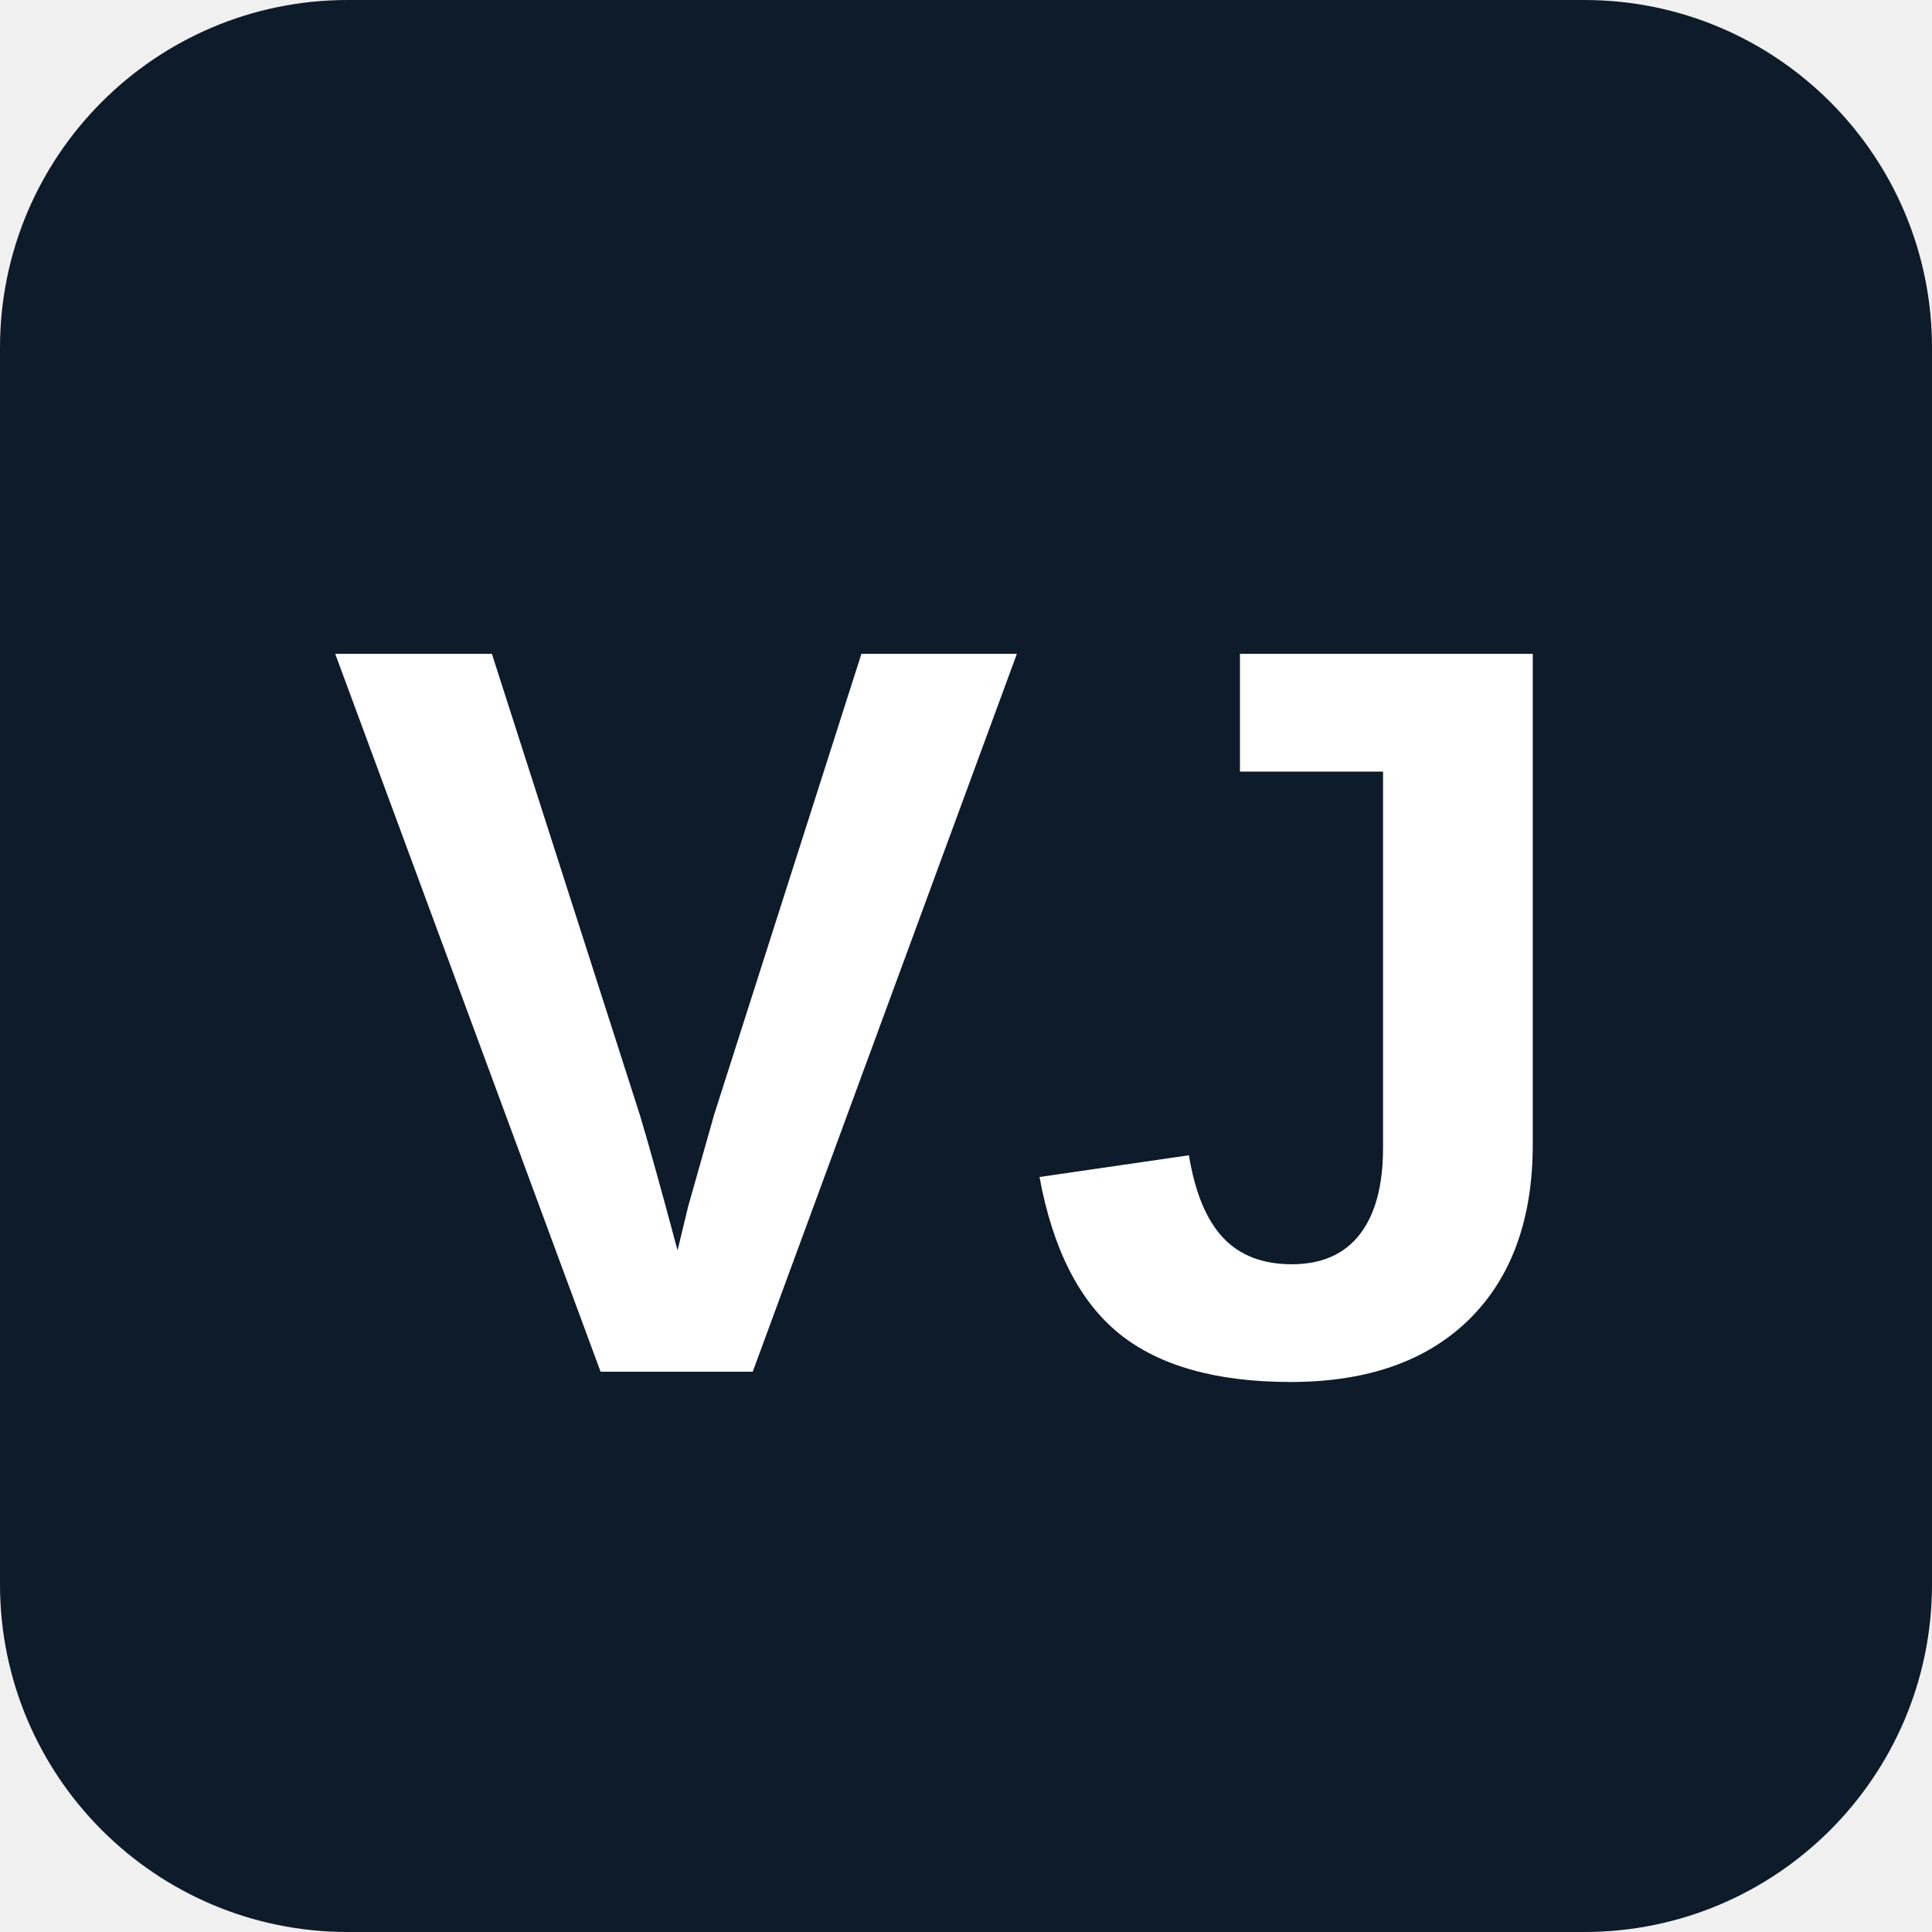
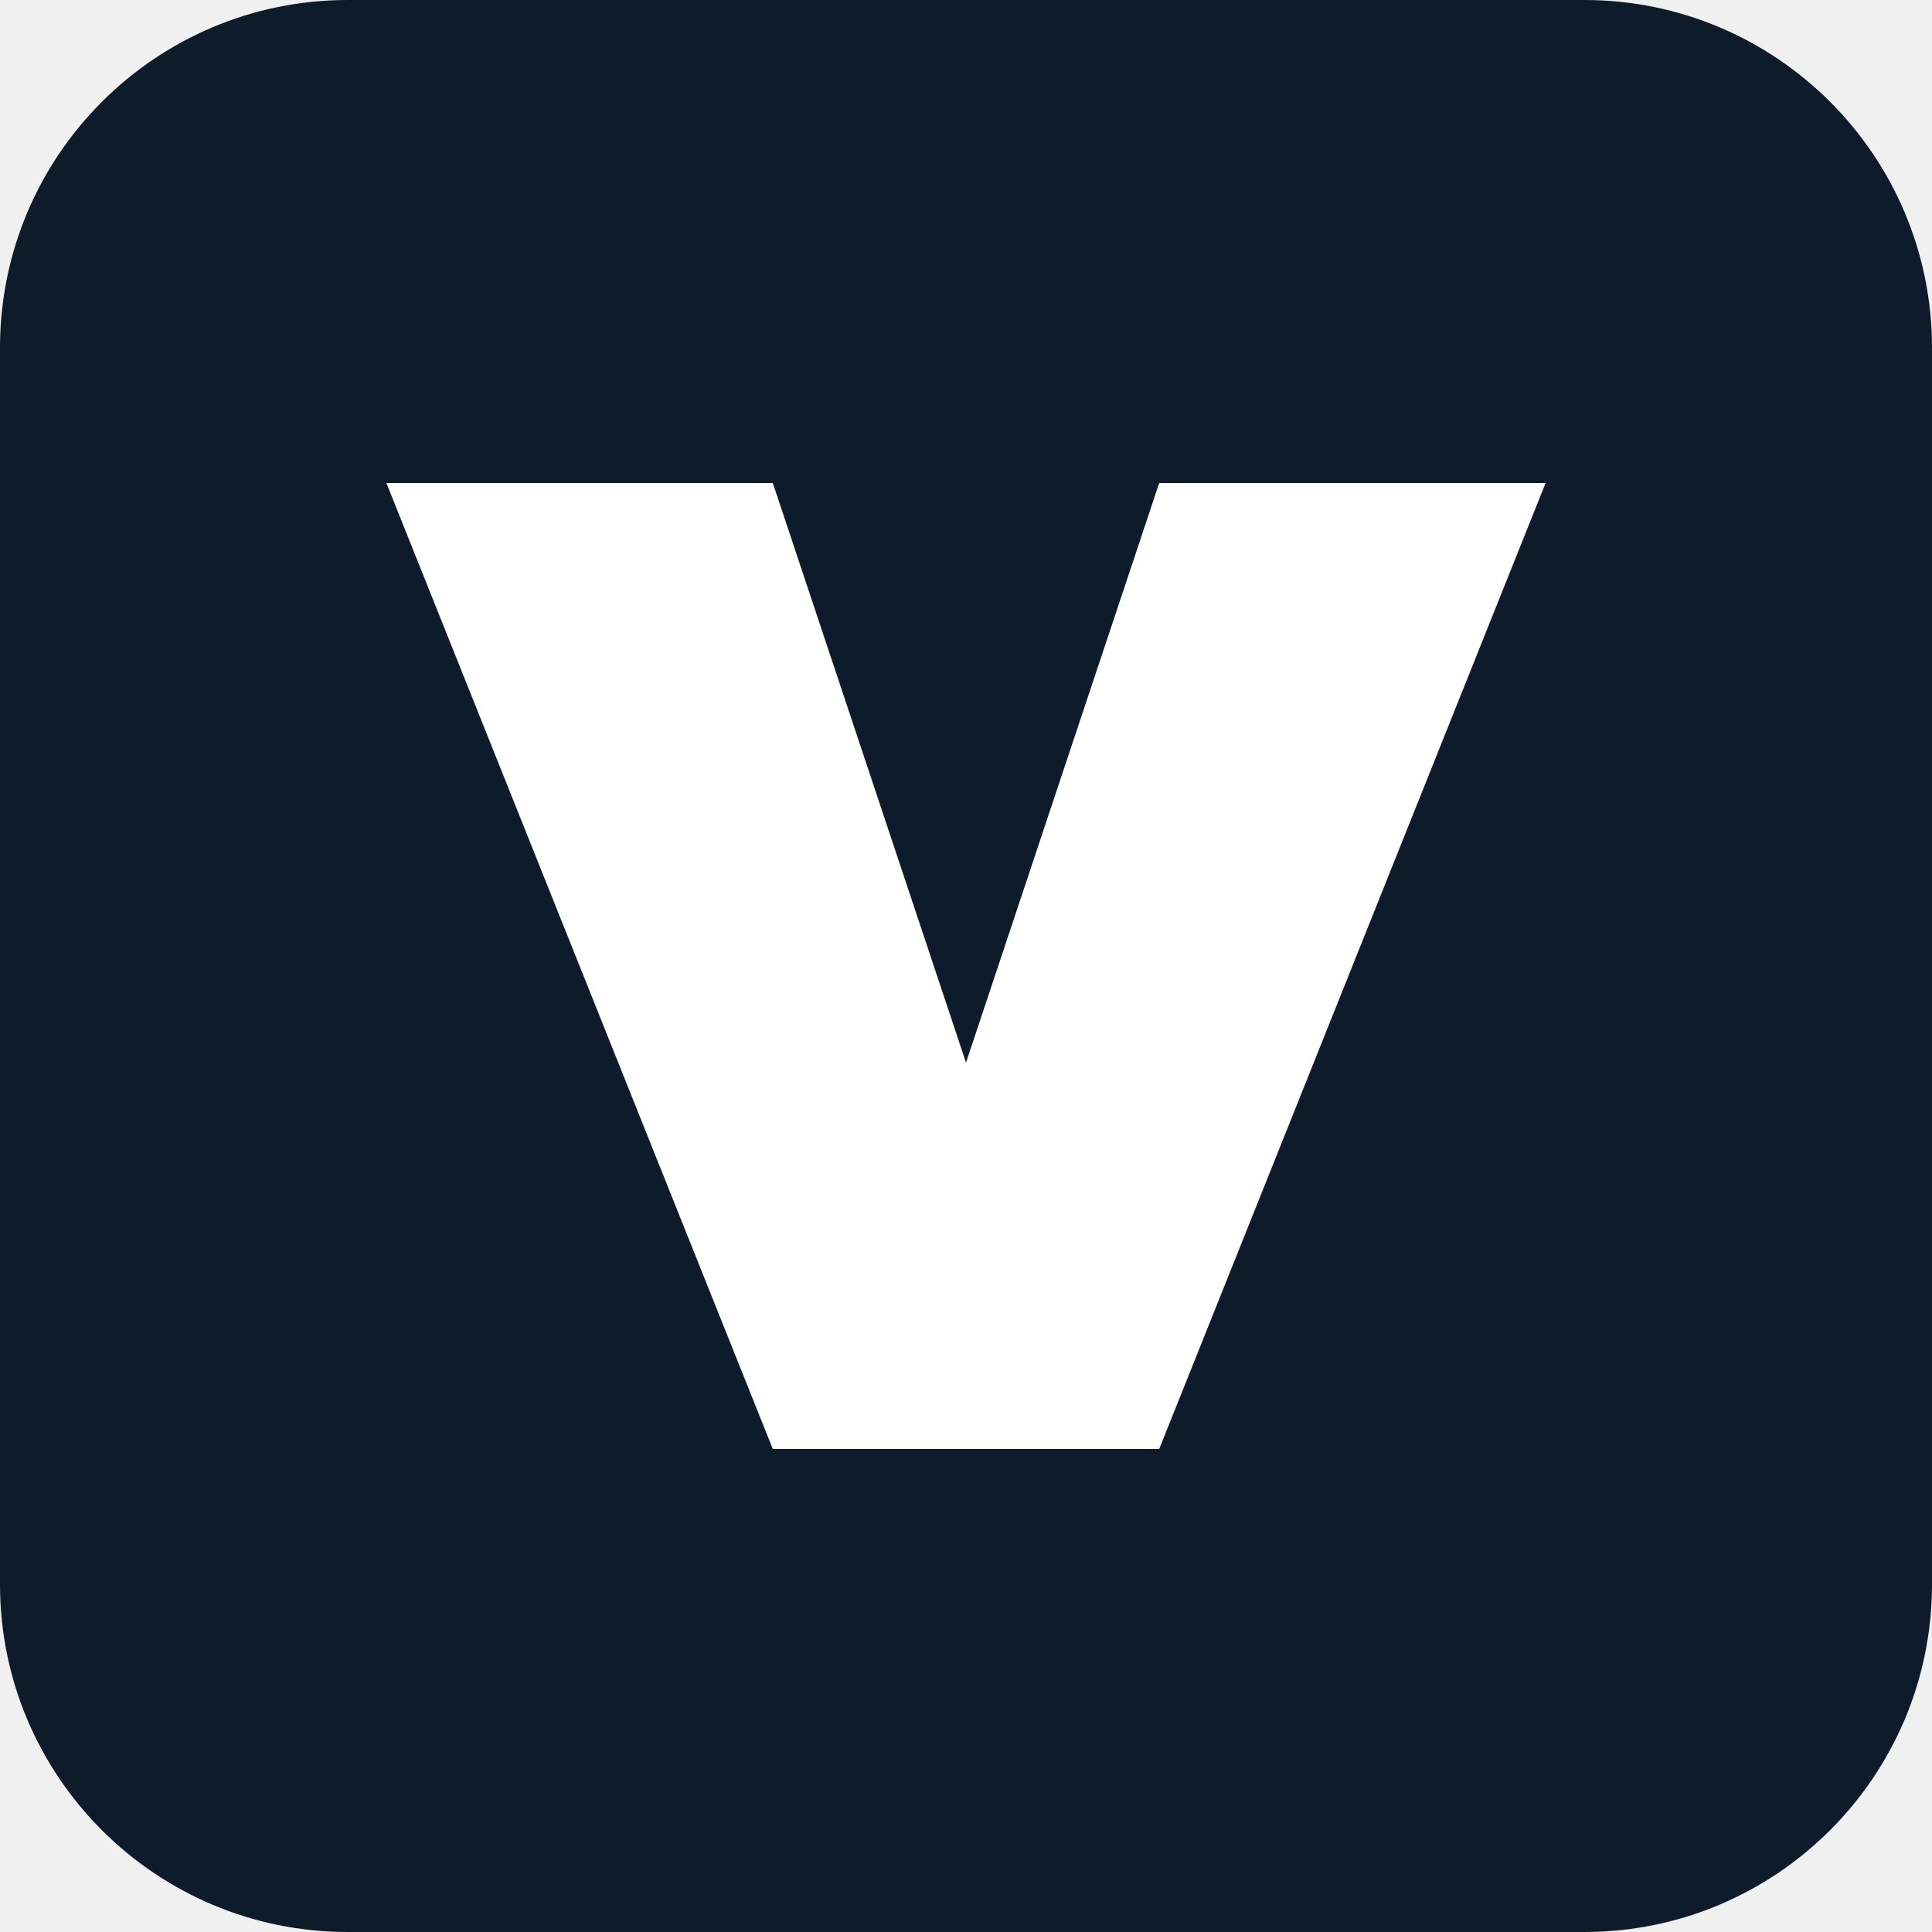
<svg xmlns="http://www.w3.org/2000/svg" viewBox="0 0 100 100">
  <rect width="100" height="100" rx="18" fill="#0d1b2a" />
-   <text x="50" y="71" font-family="Arial,Helvetica,sans-serif" font-size="54" font-weight="700" text-anchor="middle" fill="#ffffff">VJ</text>
+   <polygon points="20,25 40,25 50,55 60,25 80,25 60,75 40,75" fill="#ffffff" />
</svg>
